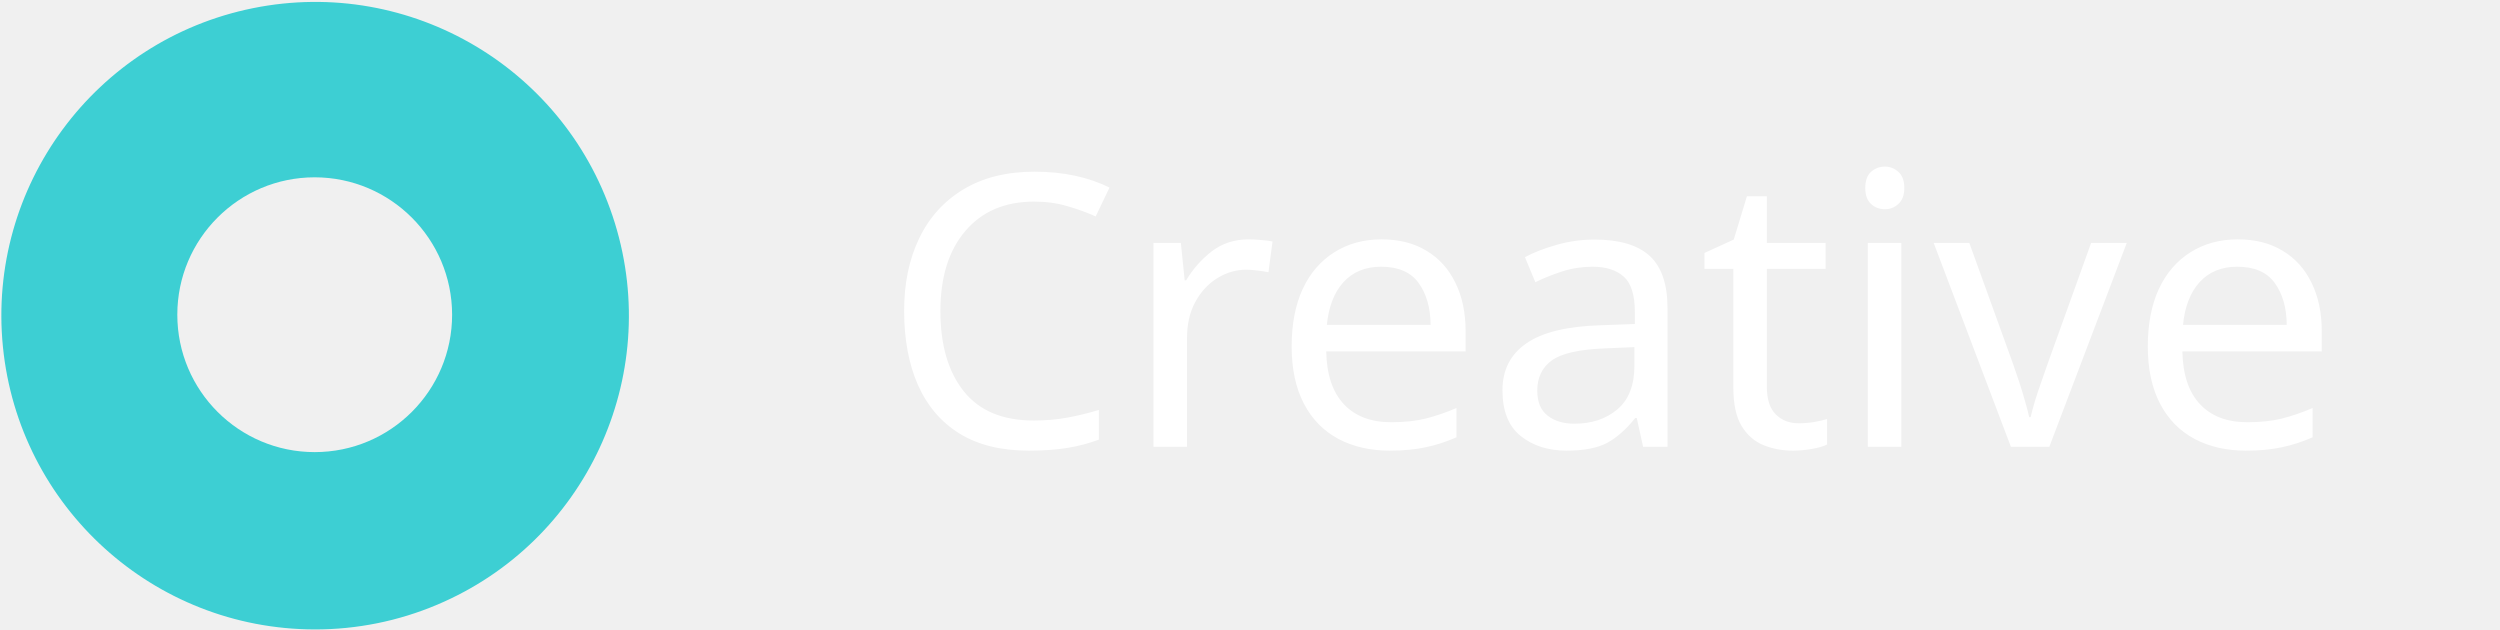
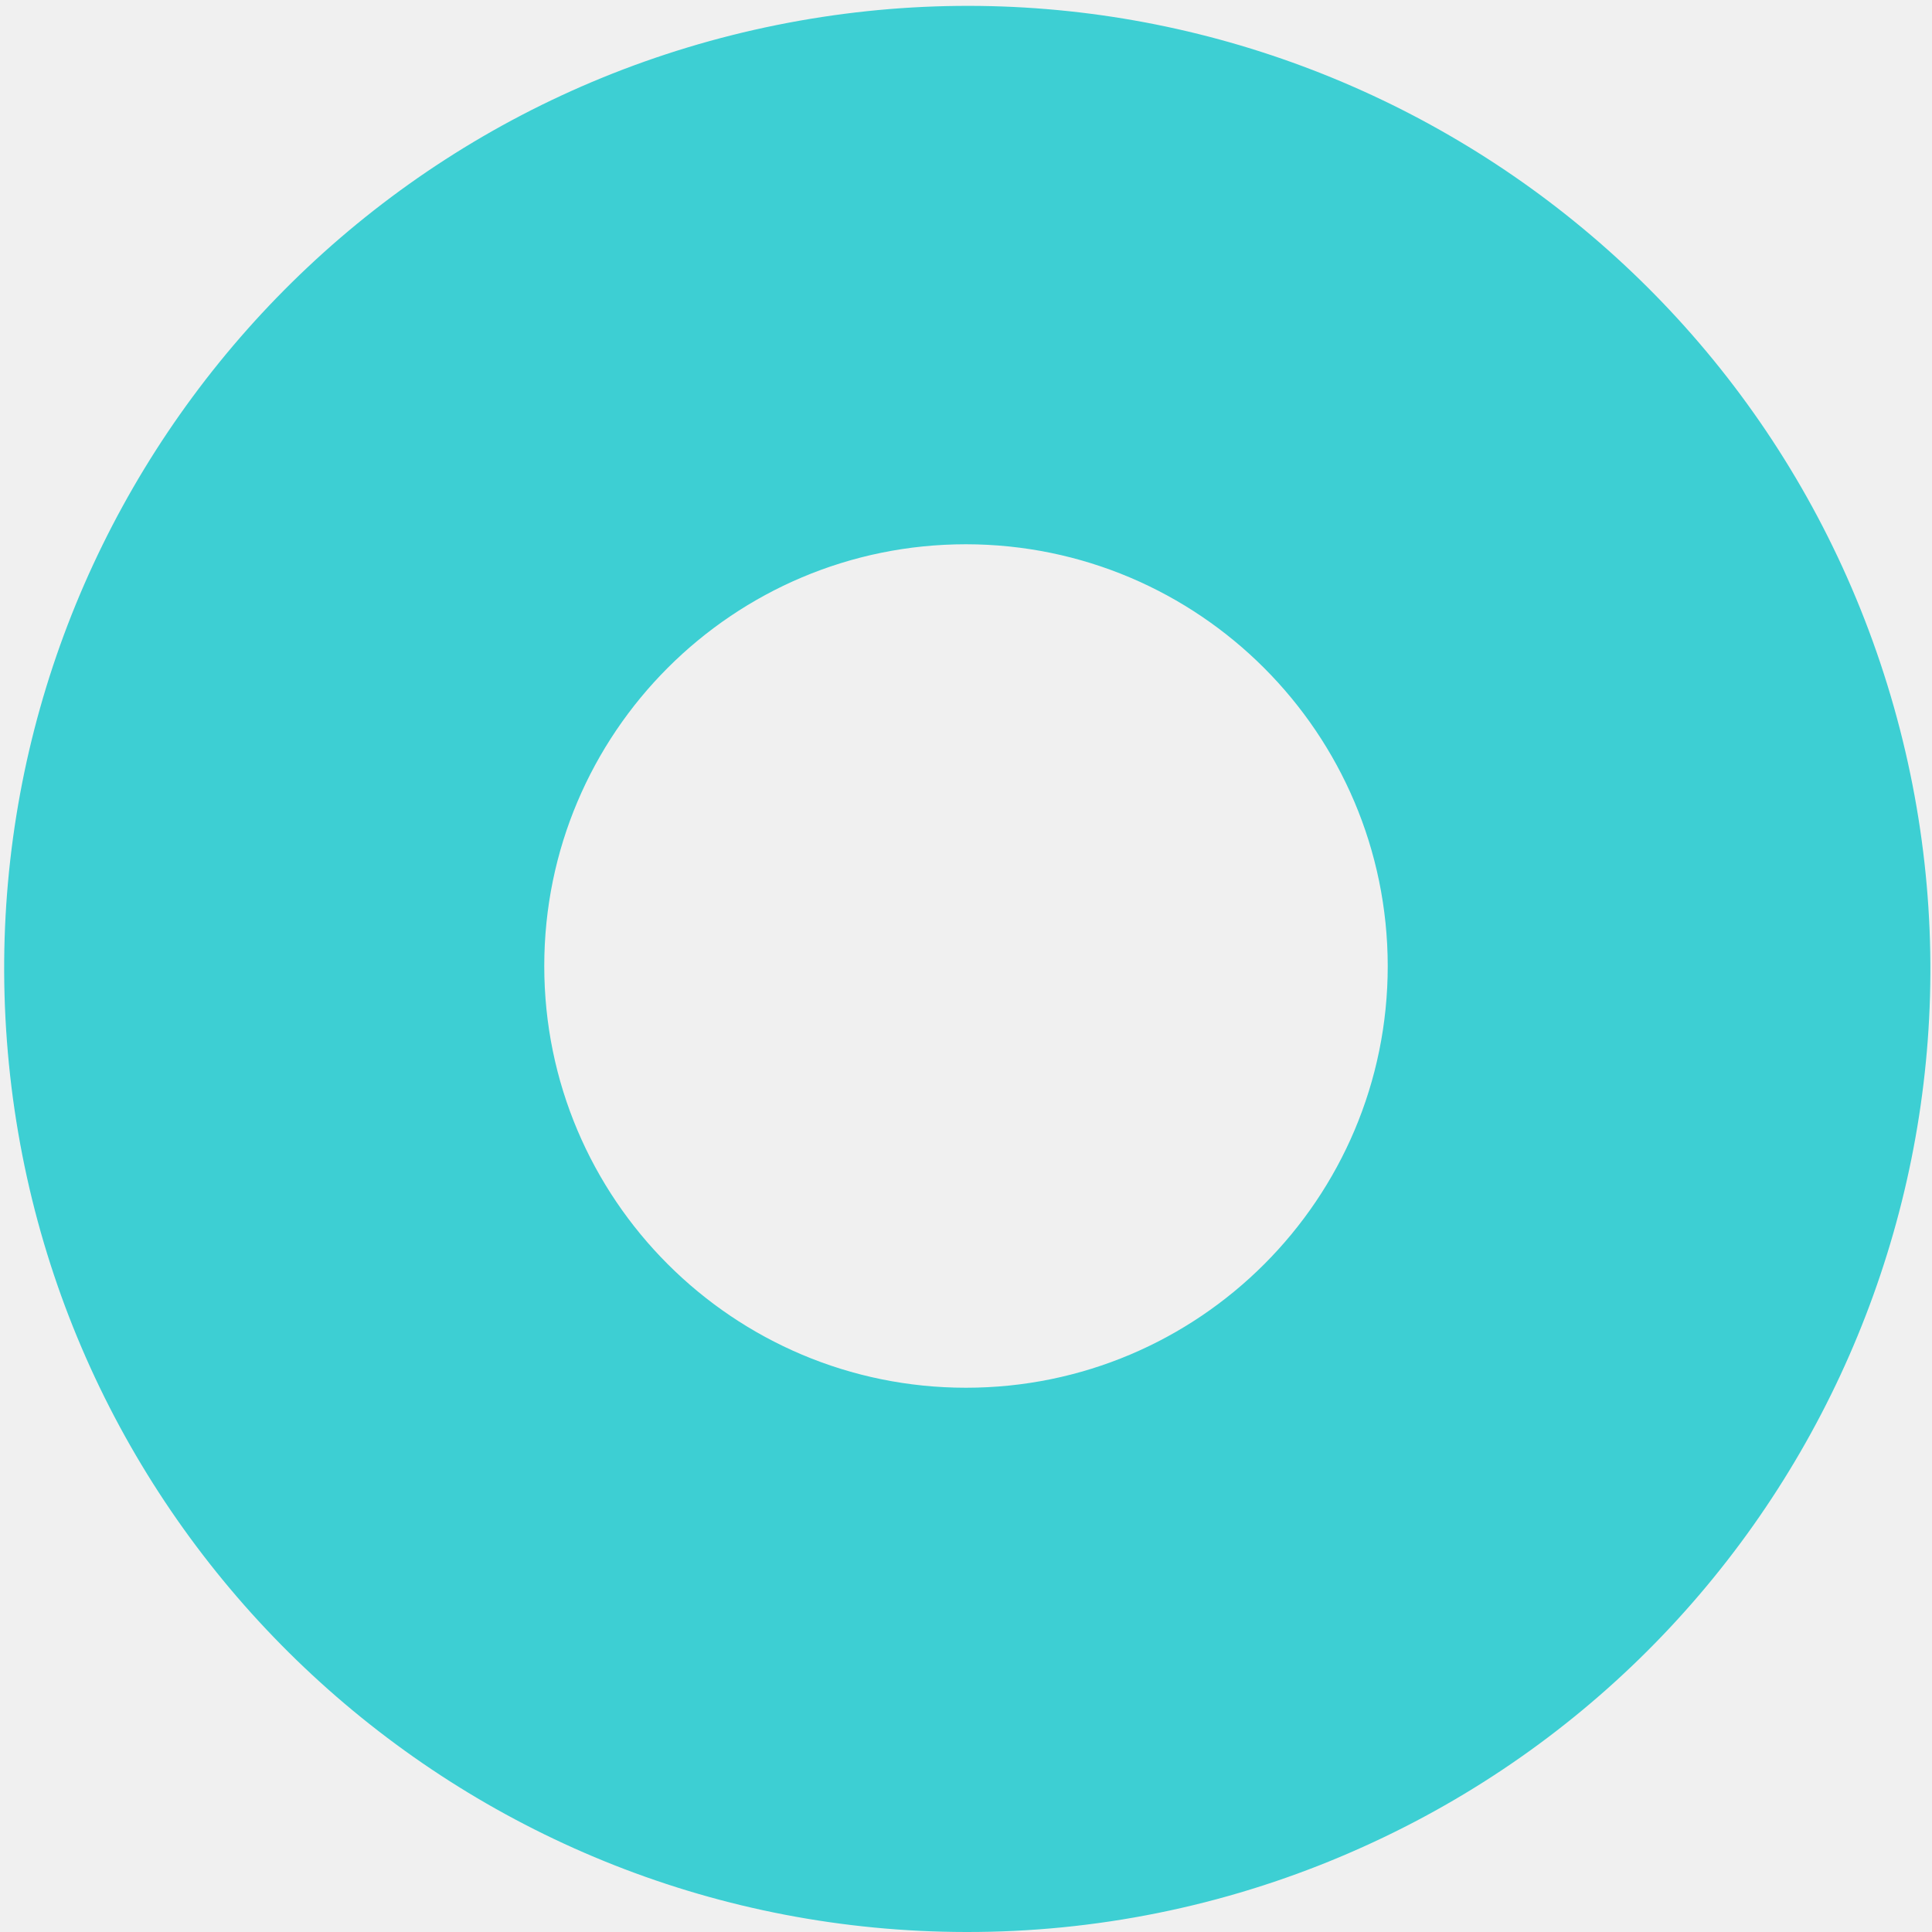
- <svg xmlns="http://www.w3.org/2000/svg" width="184.136" height="46.36" viewBox="0 0 184.136 46.36">
+ <svg xmlns="http://www.w3.org/2000/svg" width="46.36" height="46.36" viewBox="0 0 46.36 46.36">
  <g id="Logo" transform="translate(-258.98 -51.39)" style="isolation: isolate">
    <path id="Layer_14" data-name="Layer 14" d="M282.16,97.75a23.108,23.108,0,1,1,9.023-1.822A23.034,23.034,0,0,1,282.16,97.75Zm0-33.3A10.12,10.12,0,1,0,292.28,74.57,10.132,10.132,0,0,0,282.16,64.45Z" fill="#3dcfd3" />
-     <text id="Creative" transform="translate(383.116 84.301)" fill="#fff" font-size="28" font-family="Poppins-Regular, Poppins">
-       <tspan x="-59.248" y="0">Creative</tspan>
-     </text>
  </g>
</svg>
